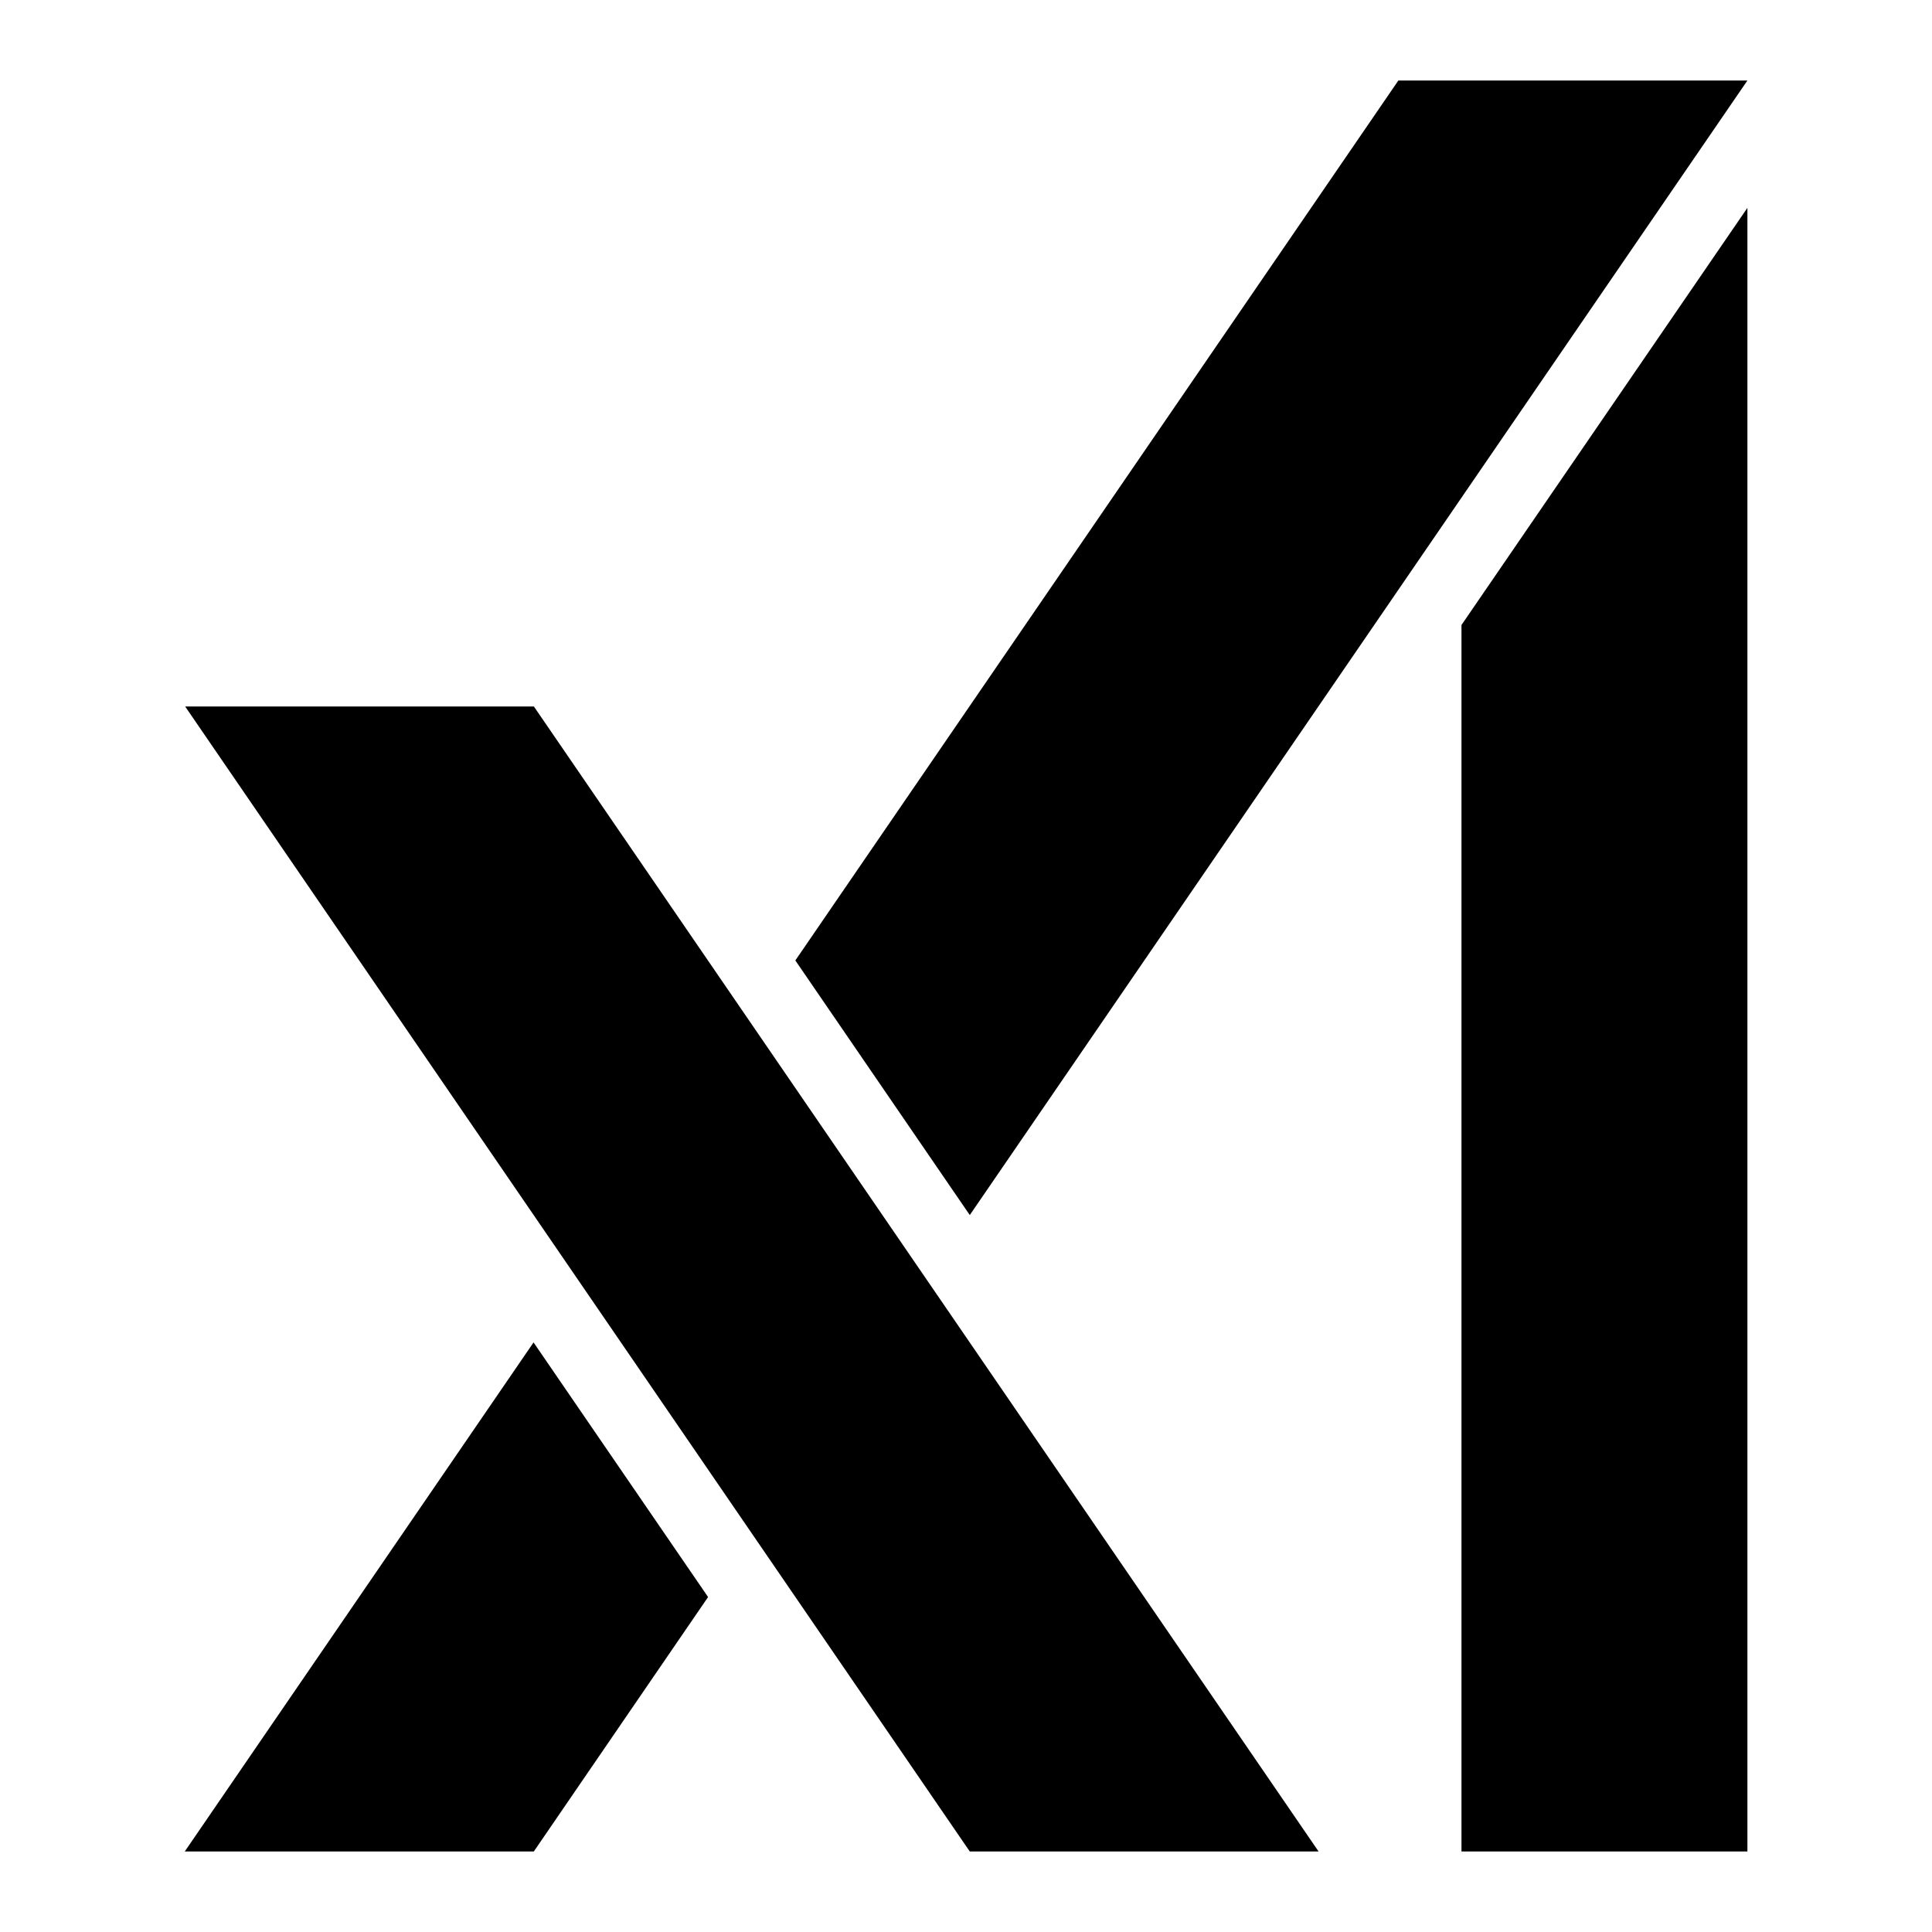
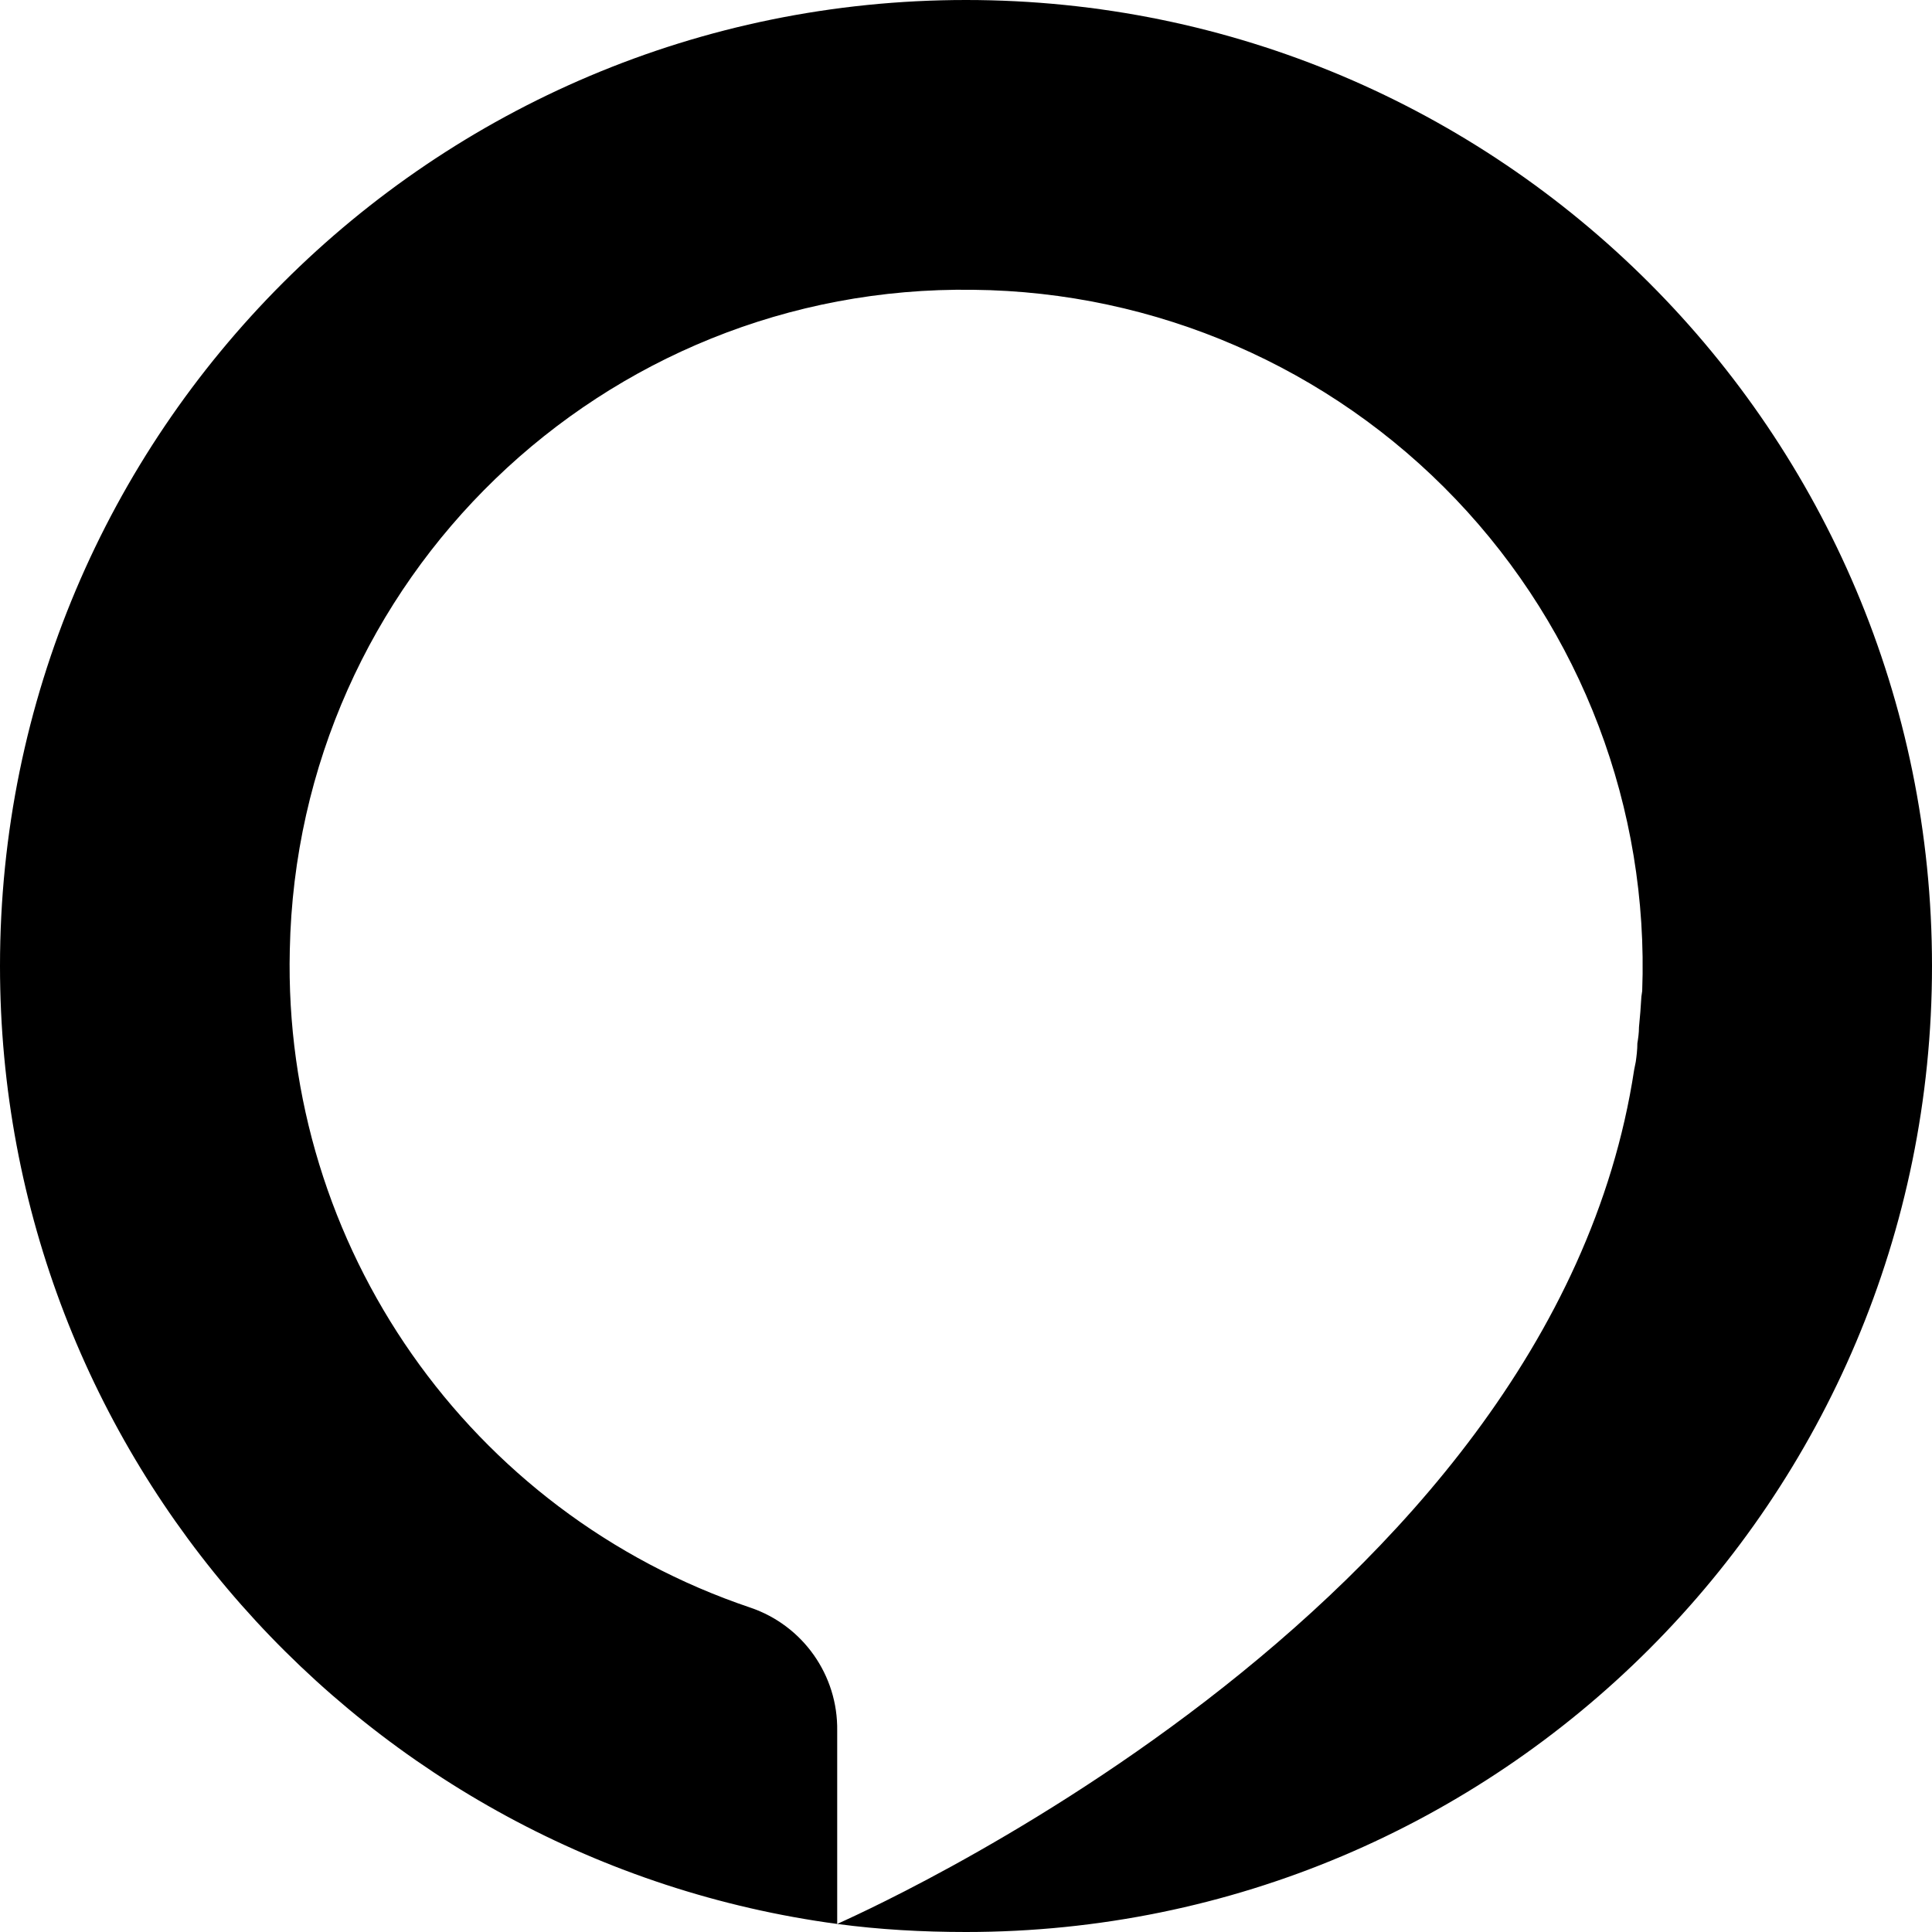
- <svg xmlns="http://www.w3.org/2000/svg" width="24" height="24" viewBox="0 0 24 24">
-   <path d="M2.3 8.776L12.047 23H16.38L6.632 8.776H2.3ZM6.628 16.676L2.295 23H6.631L8.796 19.839L6.628 16.676ZM17.371 1L9.88 11.931L12.047 15.094L21.707 1H17.371ZM18.155 7.764V23H21.707V2.582L18.155 7.764Z" fill="#000" />
+ <svg xmlns="http://www.w3.org/2000/svg" fill="#000000" width="800px" height="800px" viewBox="0 0 24 24" role="img">
+   <path d="M12 0C5.37 0 0 5.37 0 12C0 18.09 4.53 23.11 10.4 23.9V21.5A1.59 1.59 0 0 0 9.32 19.97A8.41 8.41 0 0 1 3.6 11.8A8.37 8.37 0 0 1 12.09 3.6A8.4 8.4 0 0 1 20.4 12.31L20.39 12.38A8.68 8.68 0 0 1 20.36 12.76C20.36 12.83 20.35 12.9 20.34 12.96C20.34 13.04 20.33 13.12 20.32 13.19L20.3 13.29C19.27 20.07 10.45 23.87 10.4 23.9C10.92 23.97 11.46 24 12 24C18.63 24 24 18.63 24 12S18.63 0 12 0Z" />
</svg>
